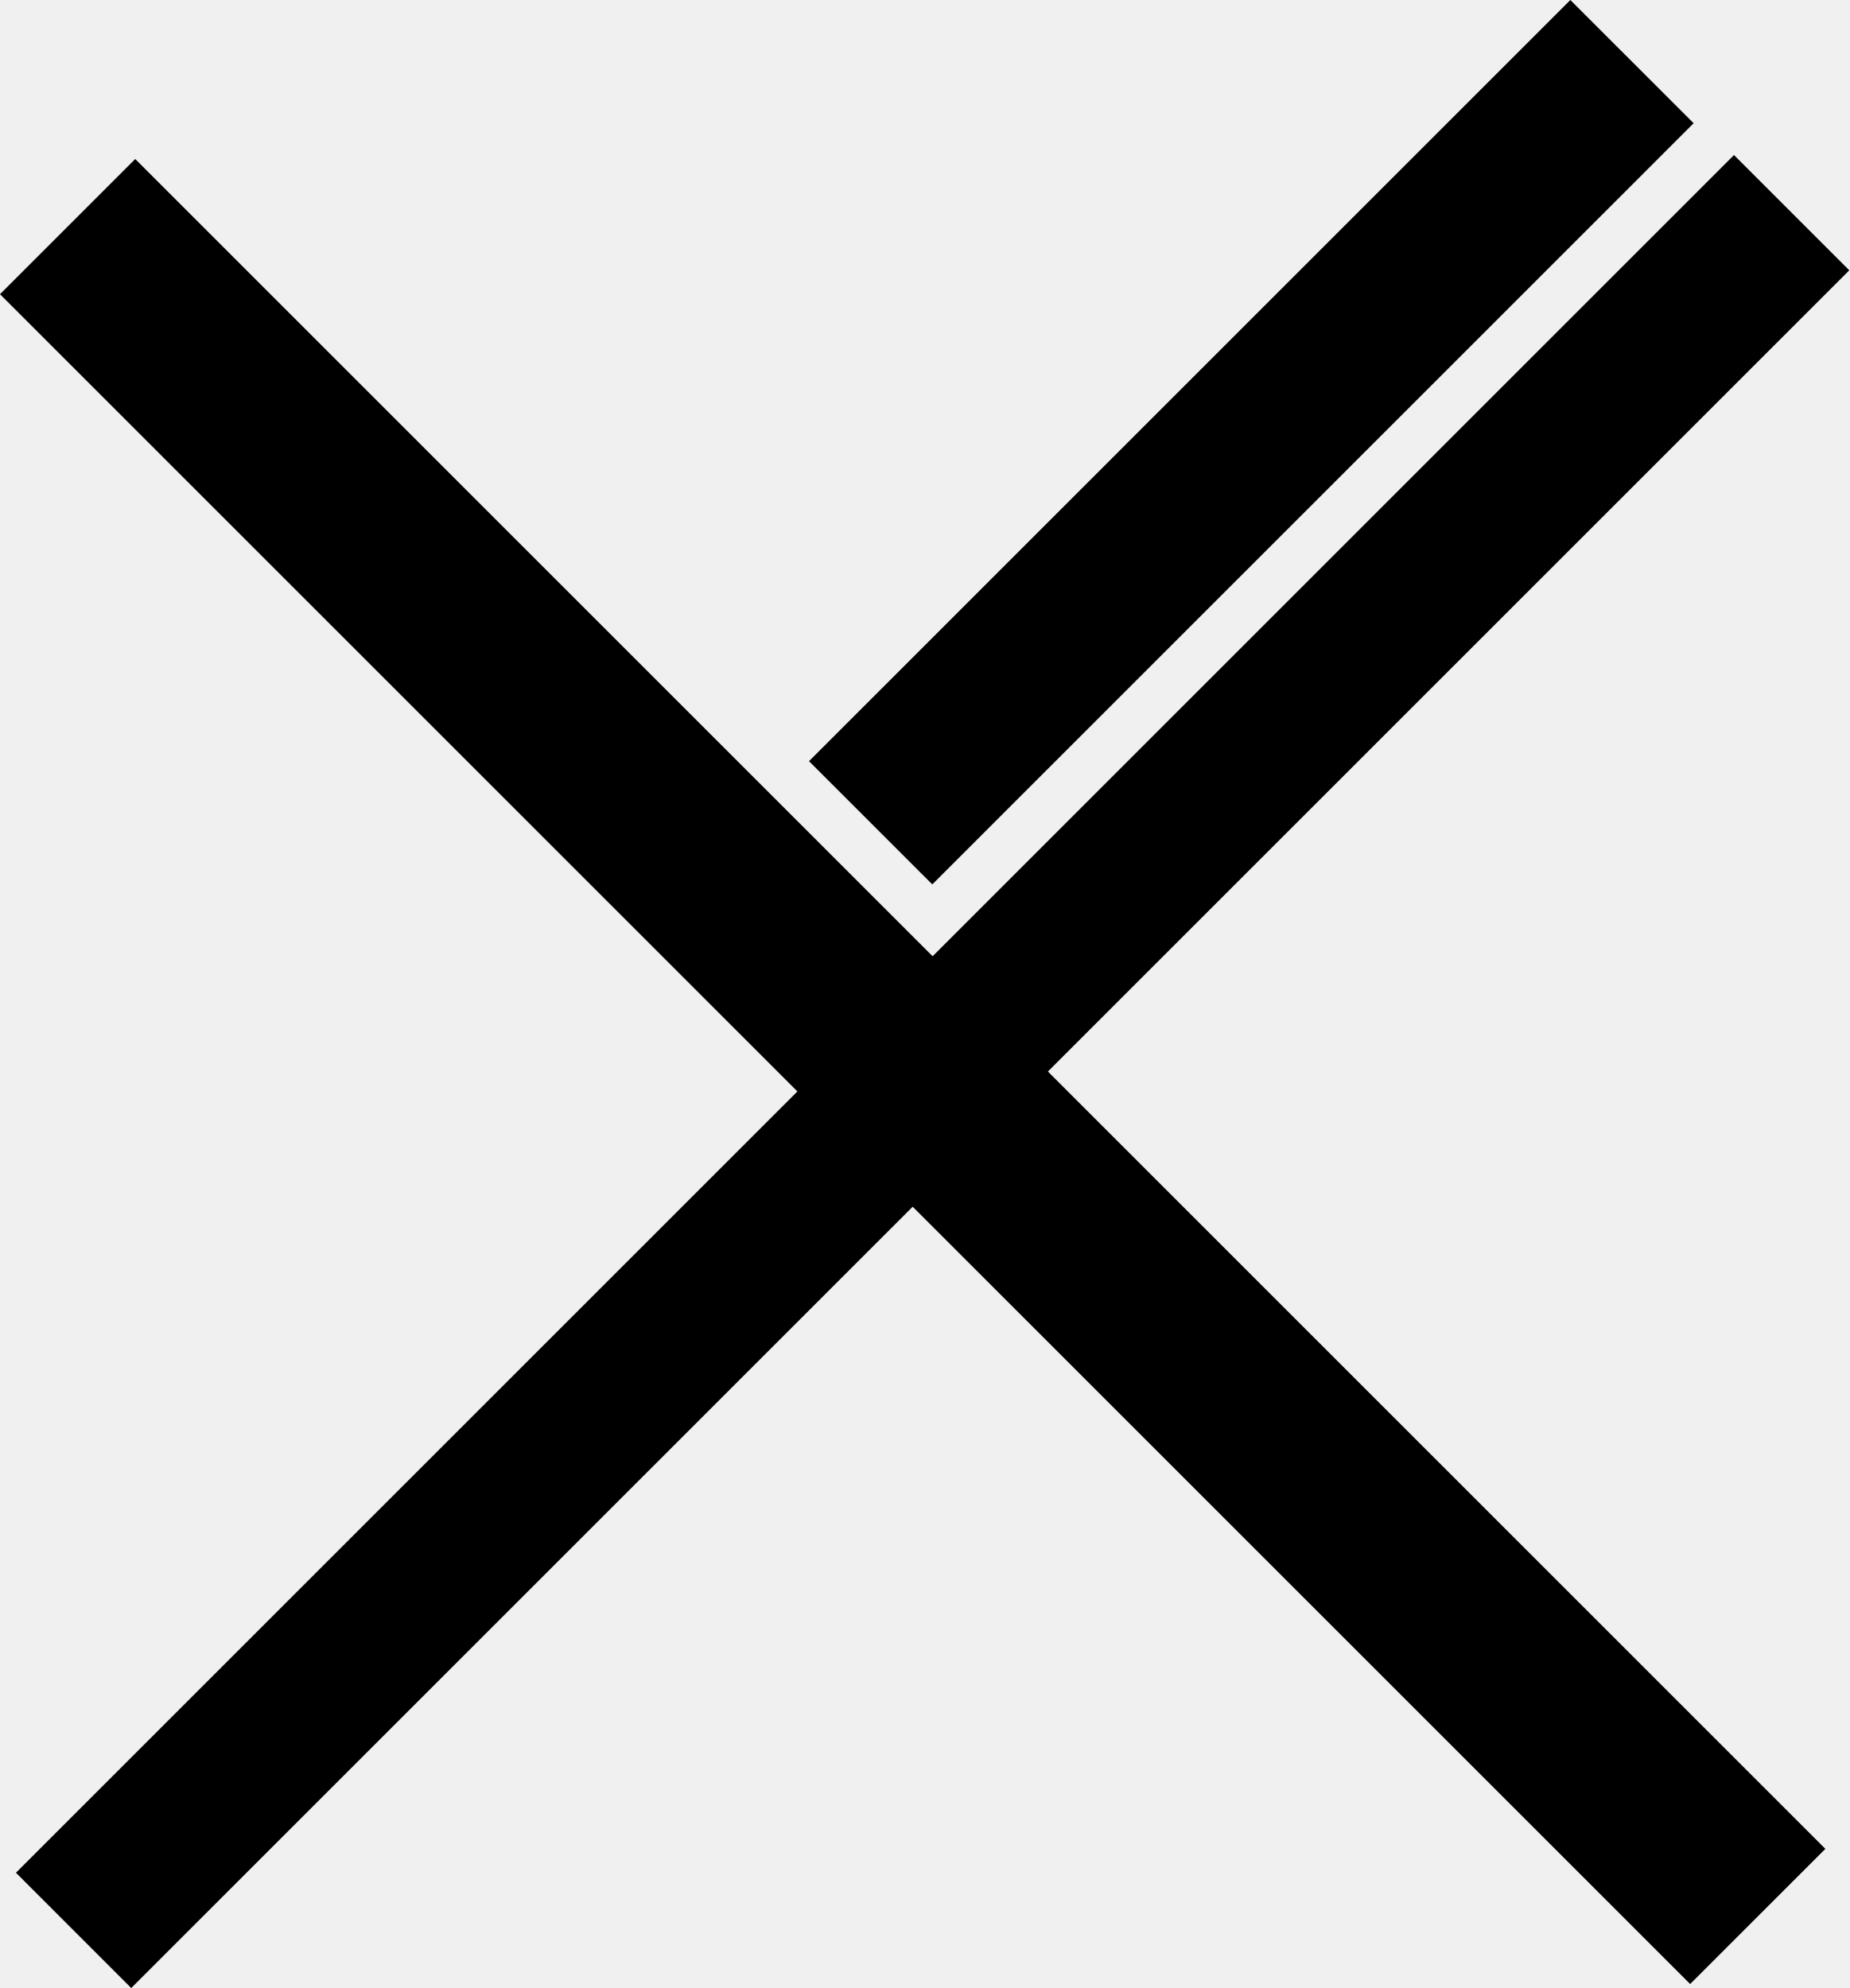
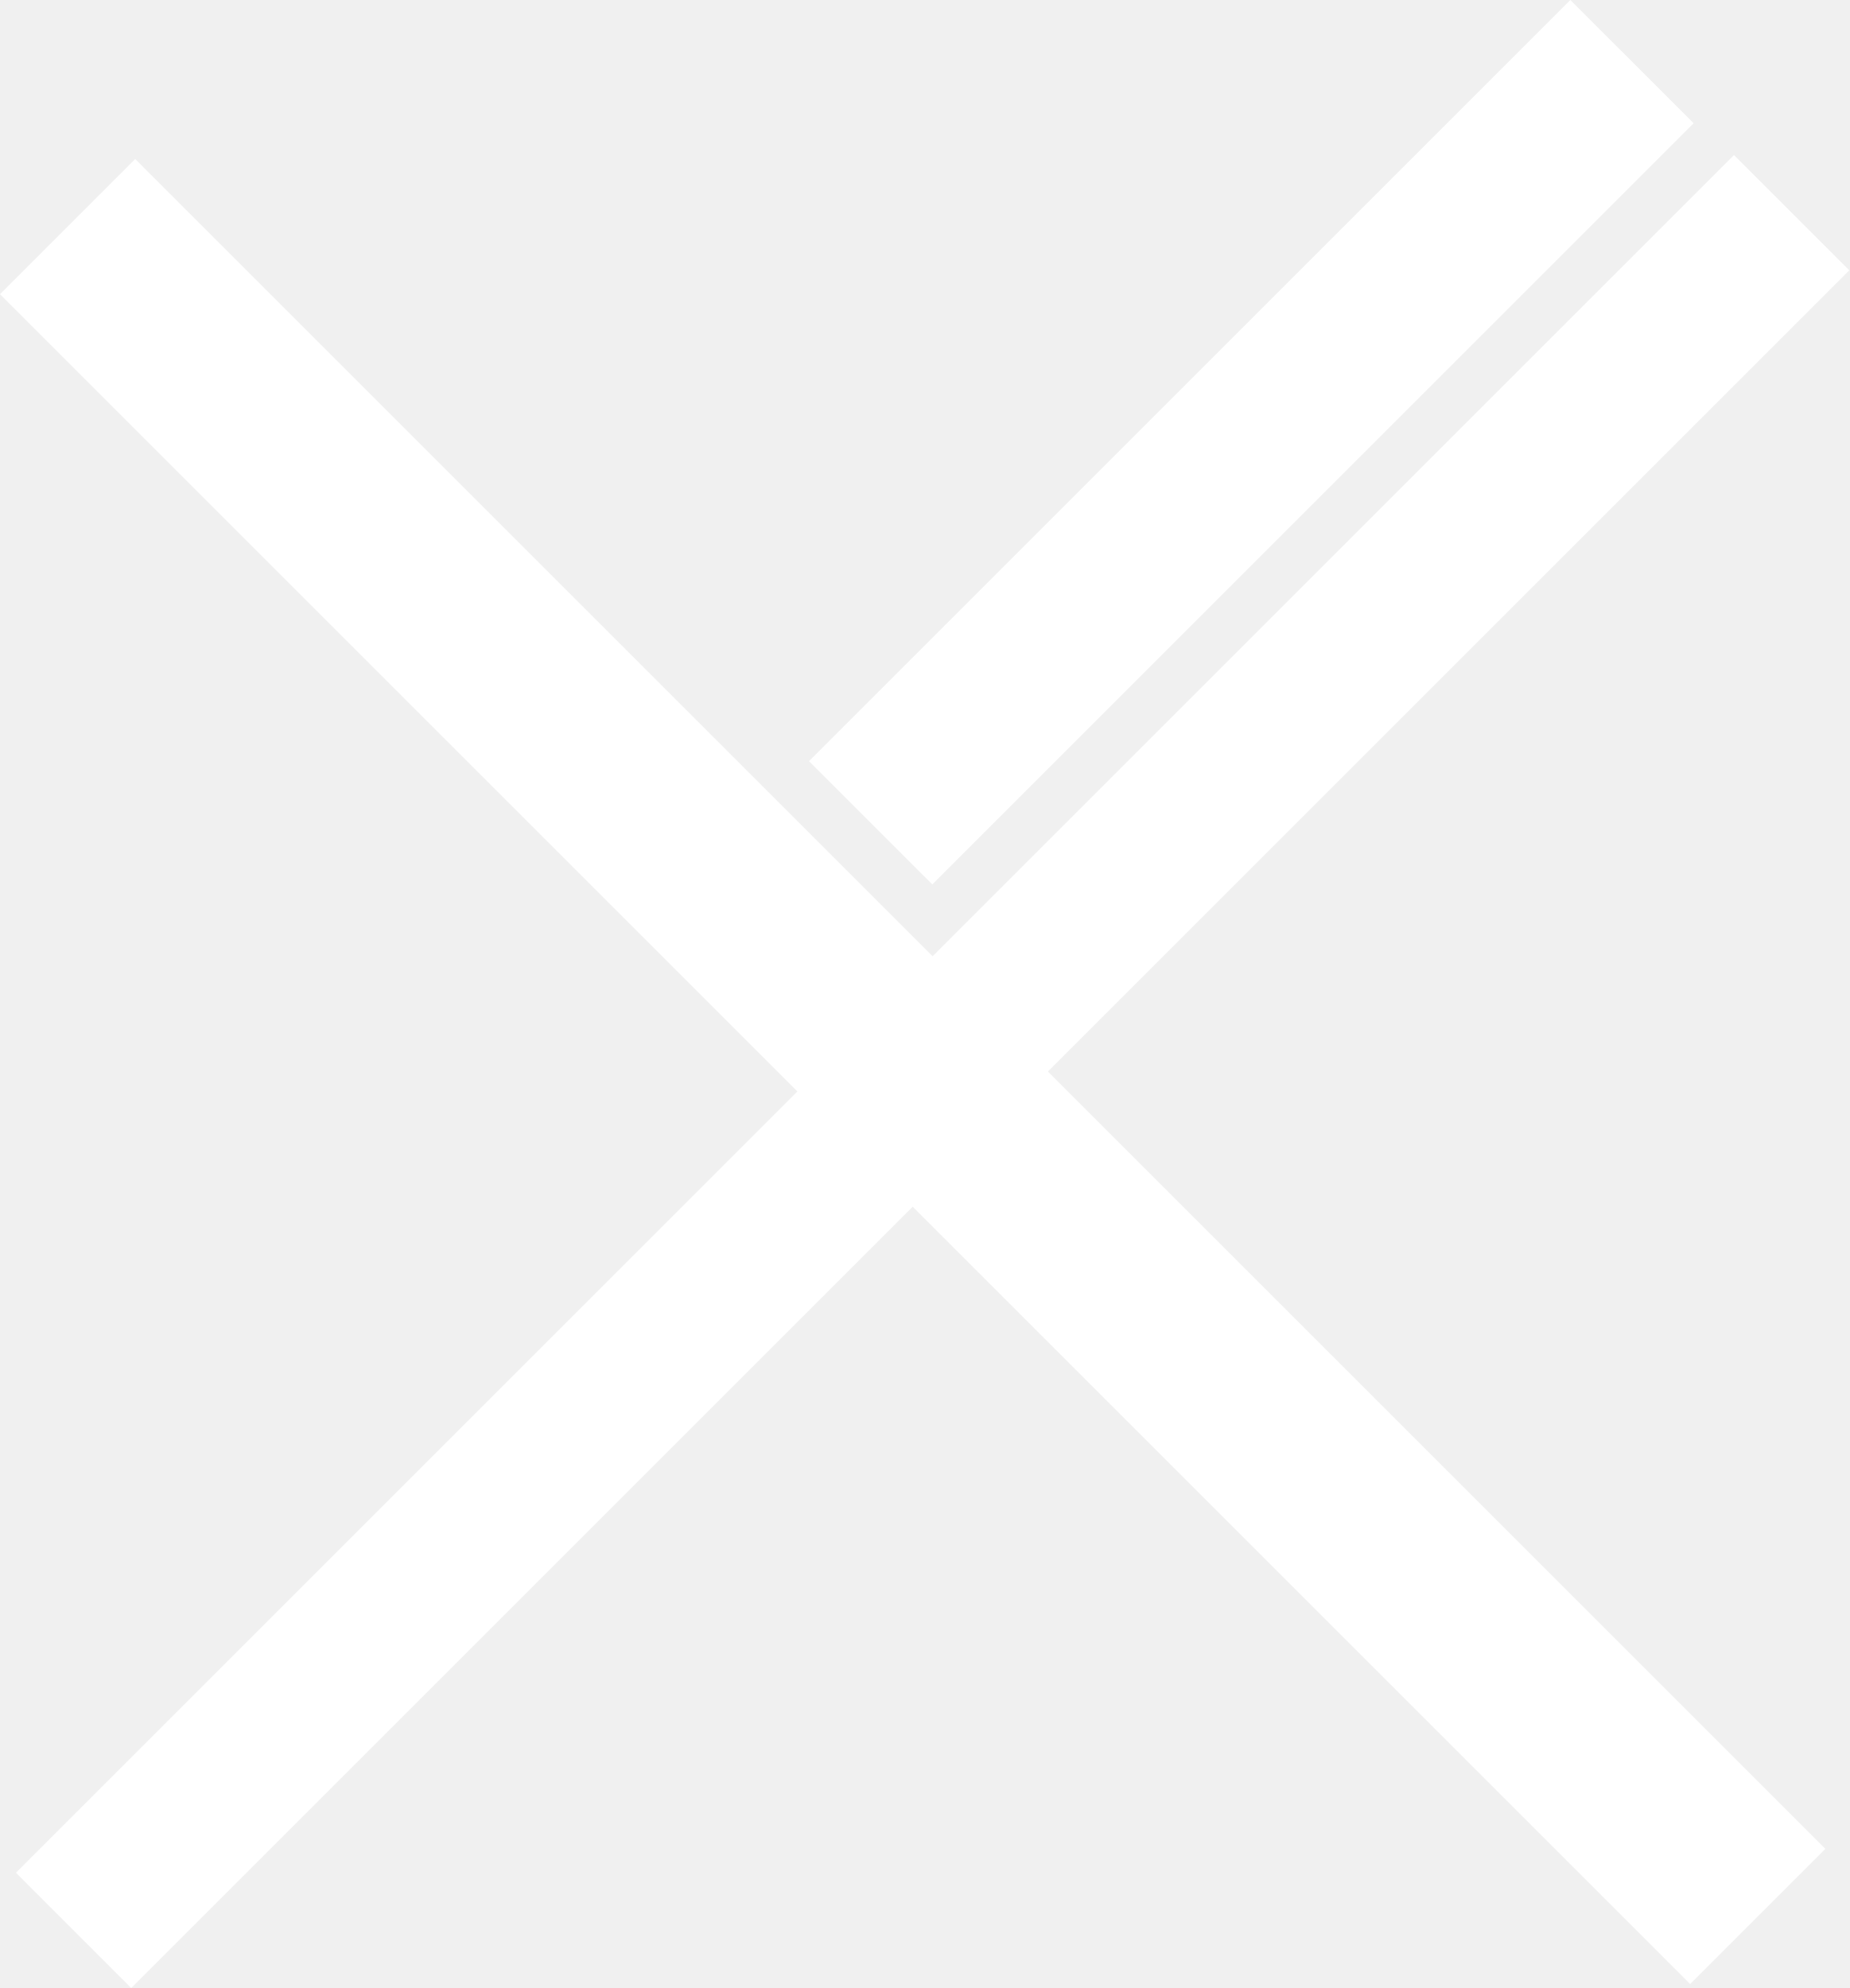
<svg xmlns="http://www.w3.org/2000/svg" width="84.79mm" height="91.169mm" viewBox="0 0 84.79 91.169" version="1.1" id="svg1" xml:space="preserve">
  <defs id="defs1" />
  <g id="layer1" transform="translate(-38.15684,-47.66893)">
-     <path id="rect16" style="fill:#000000;fill-opacity:1;stroke:none;stroke-width:0.265" d="m 110.158,47.669 -34.907,34.907 5.652,5.651 34.907,-34.907 z m 7.503,7.11 -36.743,36.743 -36.561,-36.561 -6.2,6.2 36.561,36.561 -35.83,35.83 5.286,5.287 35.83,-35.83 35.647,35.647 6.2,-6.199 L 86.204,96.808 122.947,60.065 Z" />
+     <path id="rect16" style="fill:#ffffff;fill-opacity:1;stroke:none;stroke-width:0.265" d="m 110.158,47.669 -34.907,34.907 5.652,5.651 34.907,-34.907 z m 7.503,7.11 -36.743,36.743 -36.561,-36.561 -6.2,6.2 36.561,36.561 -35.83,35.83 5.286,5.287 35.83,-35.83 35.647,35.647 6.2,-6.199 L 86.204,96.808 122.947,60.065 Z" />
  </g>
</svg>
